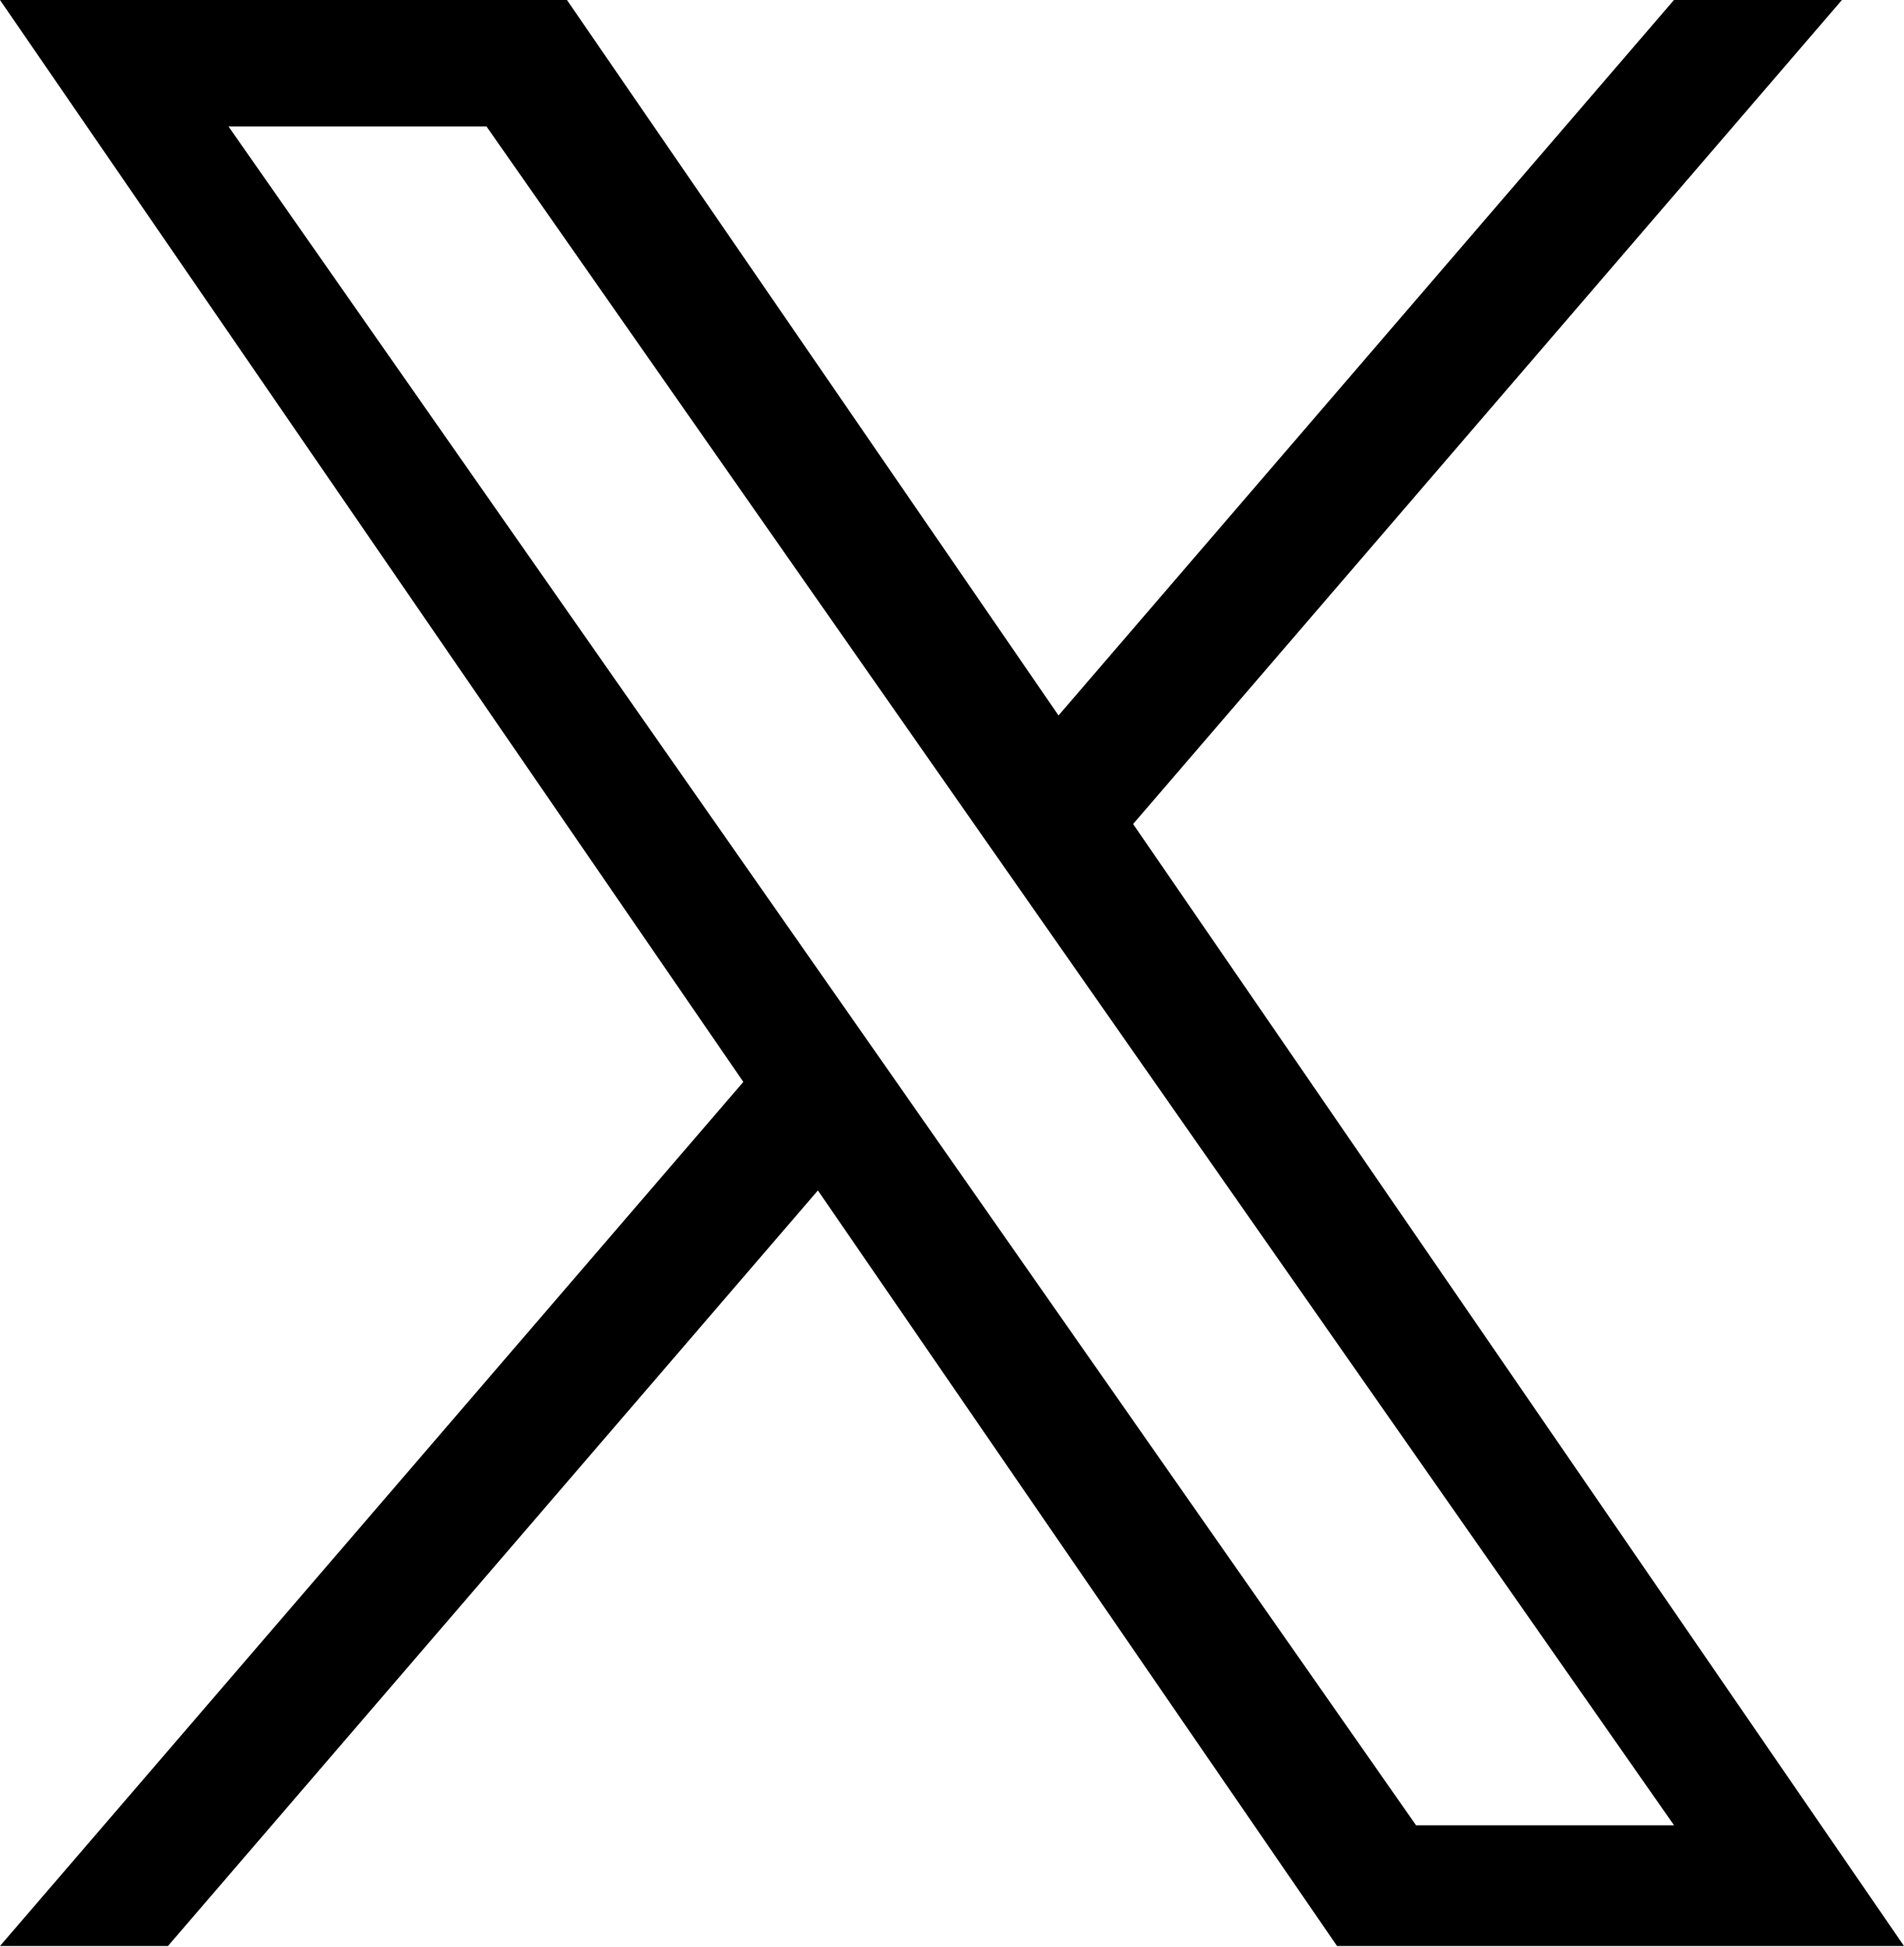
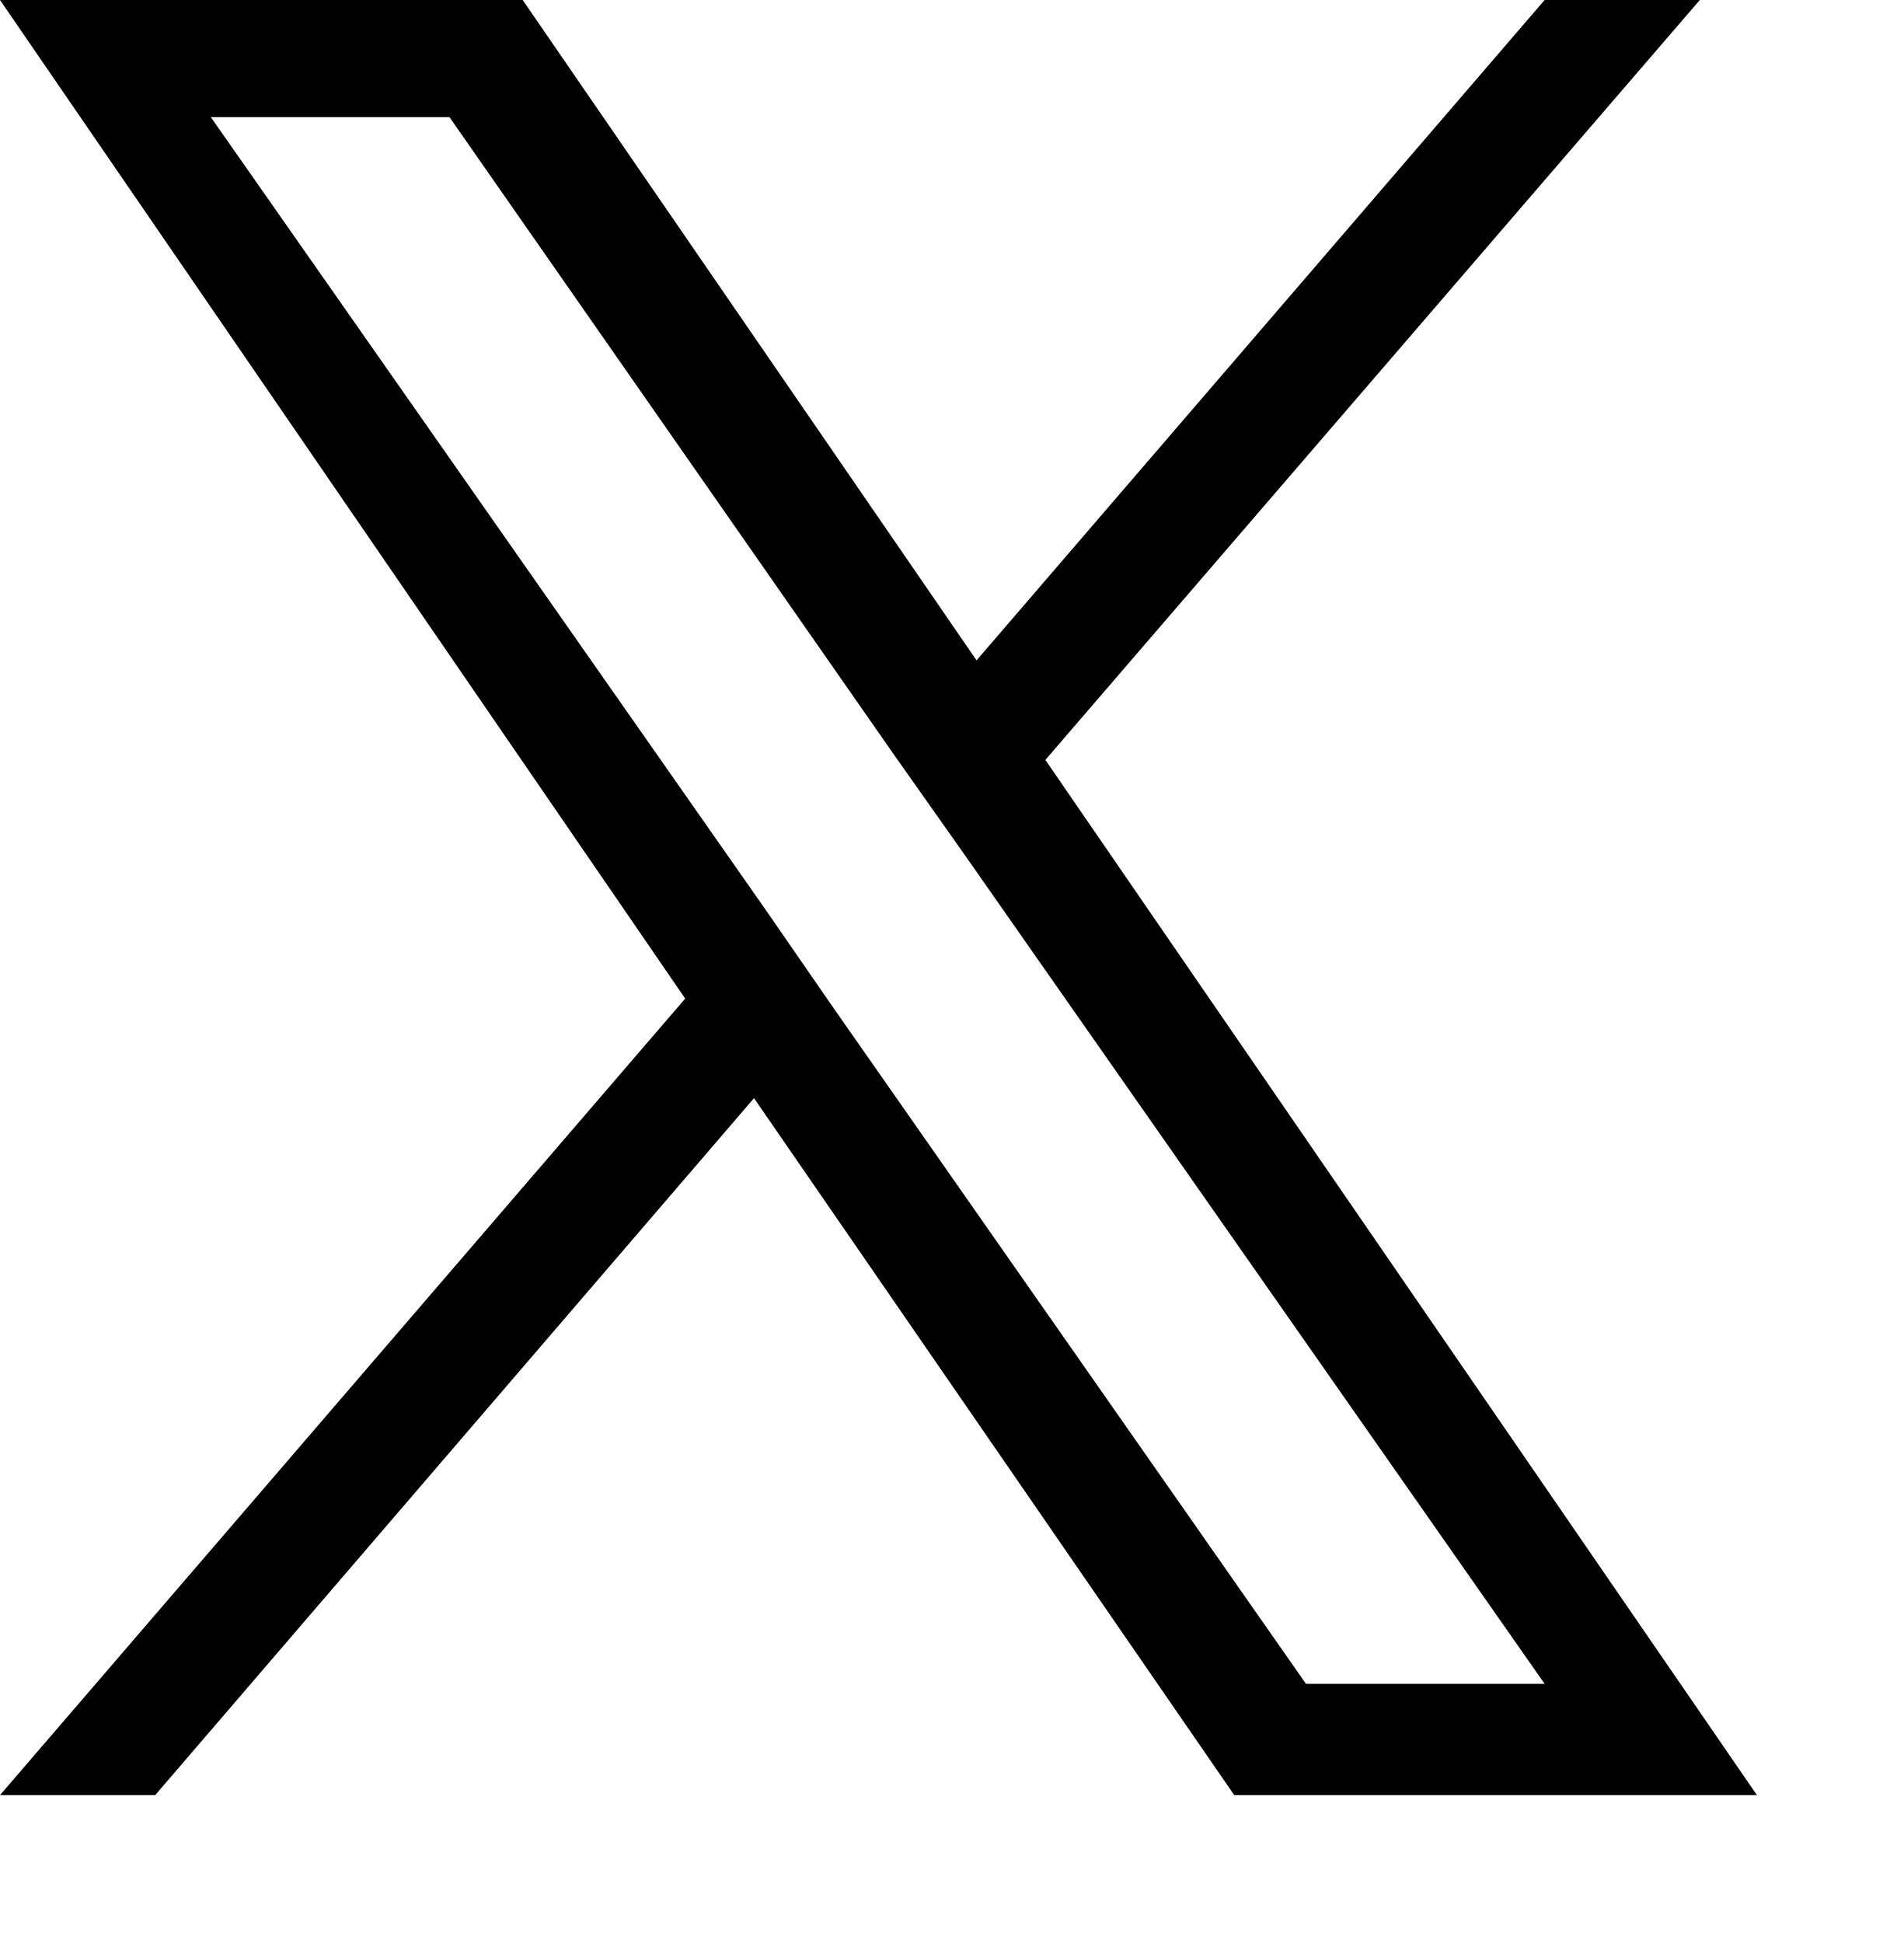
- <svg xmlns="http://www.w3.org/2000/svg" aria-hidden="true" focusable="false" role="img" viewBox="0 0 1200 1227" fill="none">
-   <path fill="currentColor" d="M714.163 519.284L1160.89 0H1055.03L667.137 450.887L357.328 0H0L468.492 681.821L0 1226.37H105.866L515.491 750.218L842.672 1226.37H1200L714.137 519.284H714.163ZM569.165 687.828L521.697 619.934L144.011 79.694H306.615L611.412 515.685L658.88 583.579L1055.08 1150.3H892.476L569.165 687.854V687.828Z" />
+ <svg xmlns="http://www.w3.org/2000/svg" fill="none" aria-hidden="true" viewBox="0 0 1300 1327">
+   <path fill="currentColor" d="M714 519 1161 0h-106L667 451 357 0H0l468 682L0 1226h106l409-476 328 476h357L714 519ZM569 688l-47-68L144 80h163l304 436 48 68 396 566H892L569 688Z" />
</svg>
